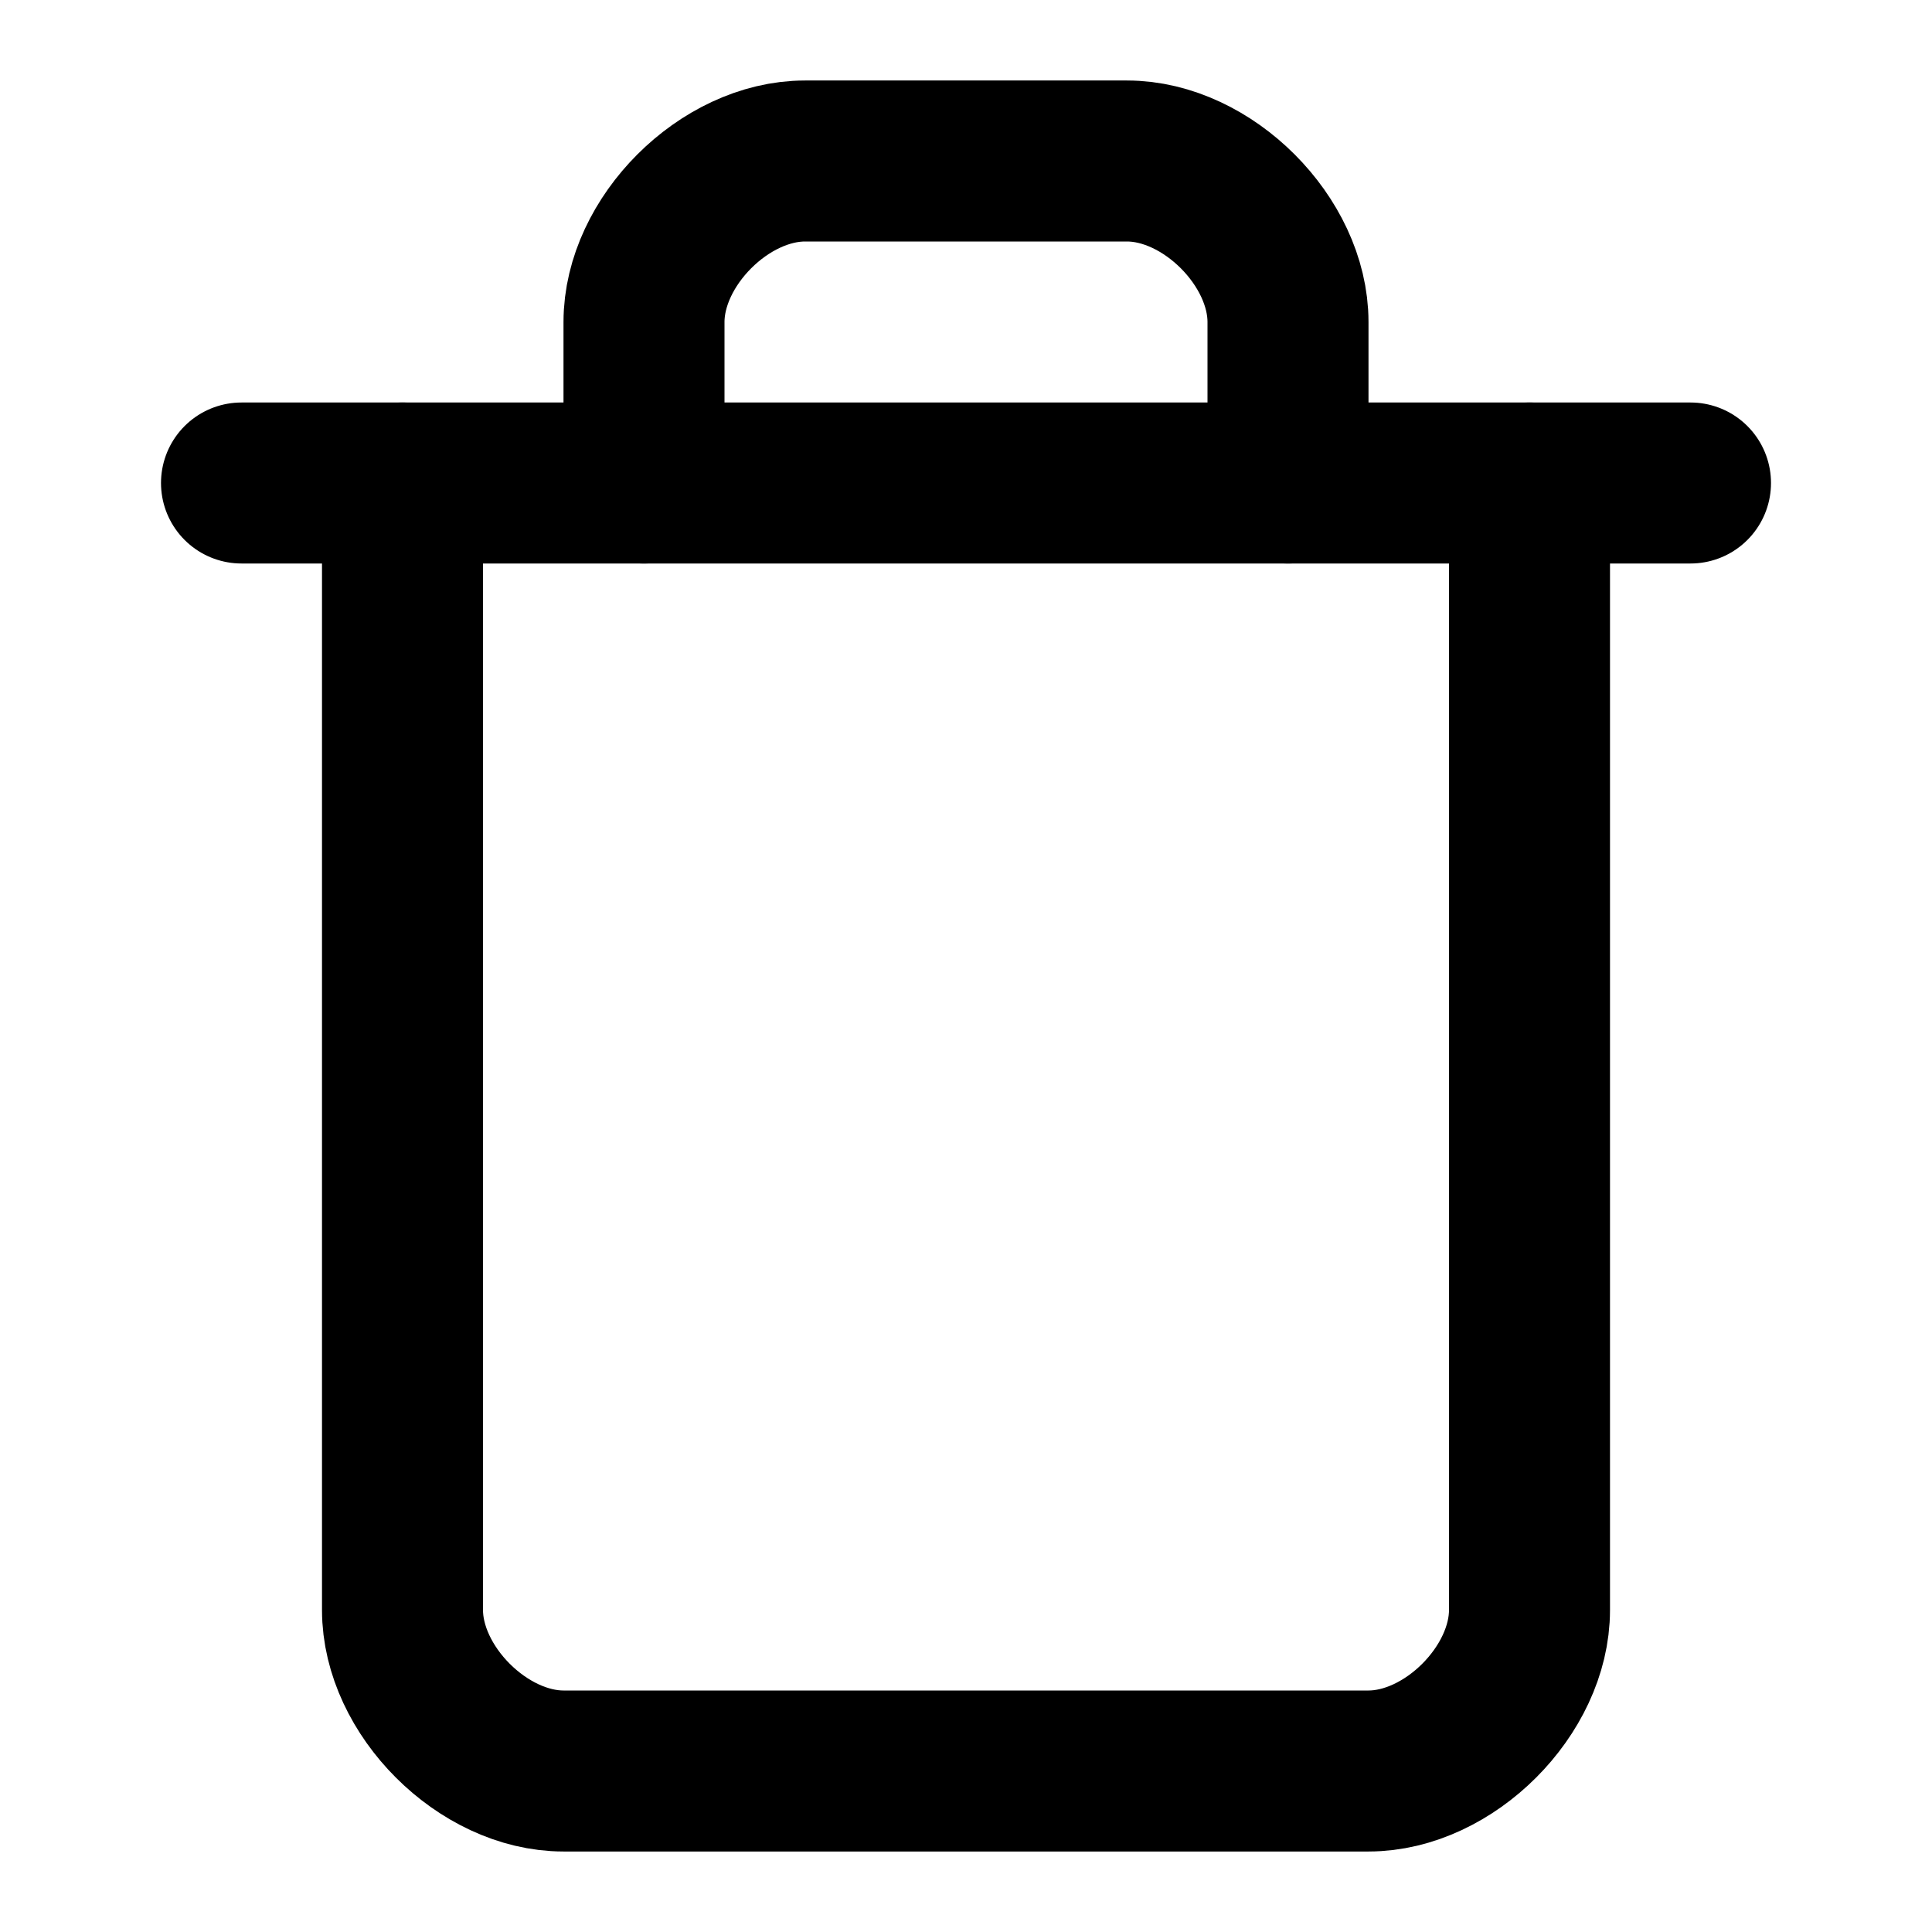
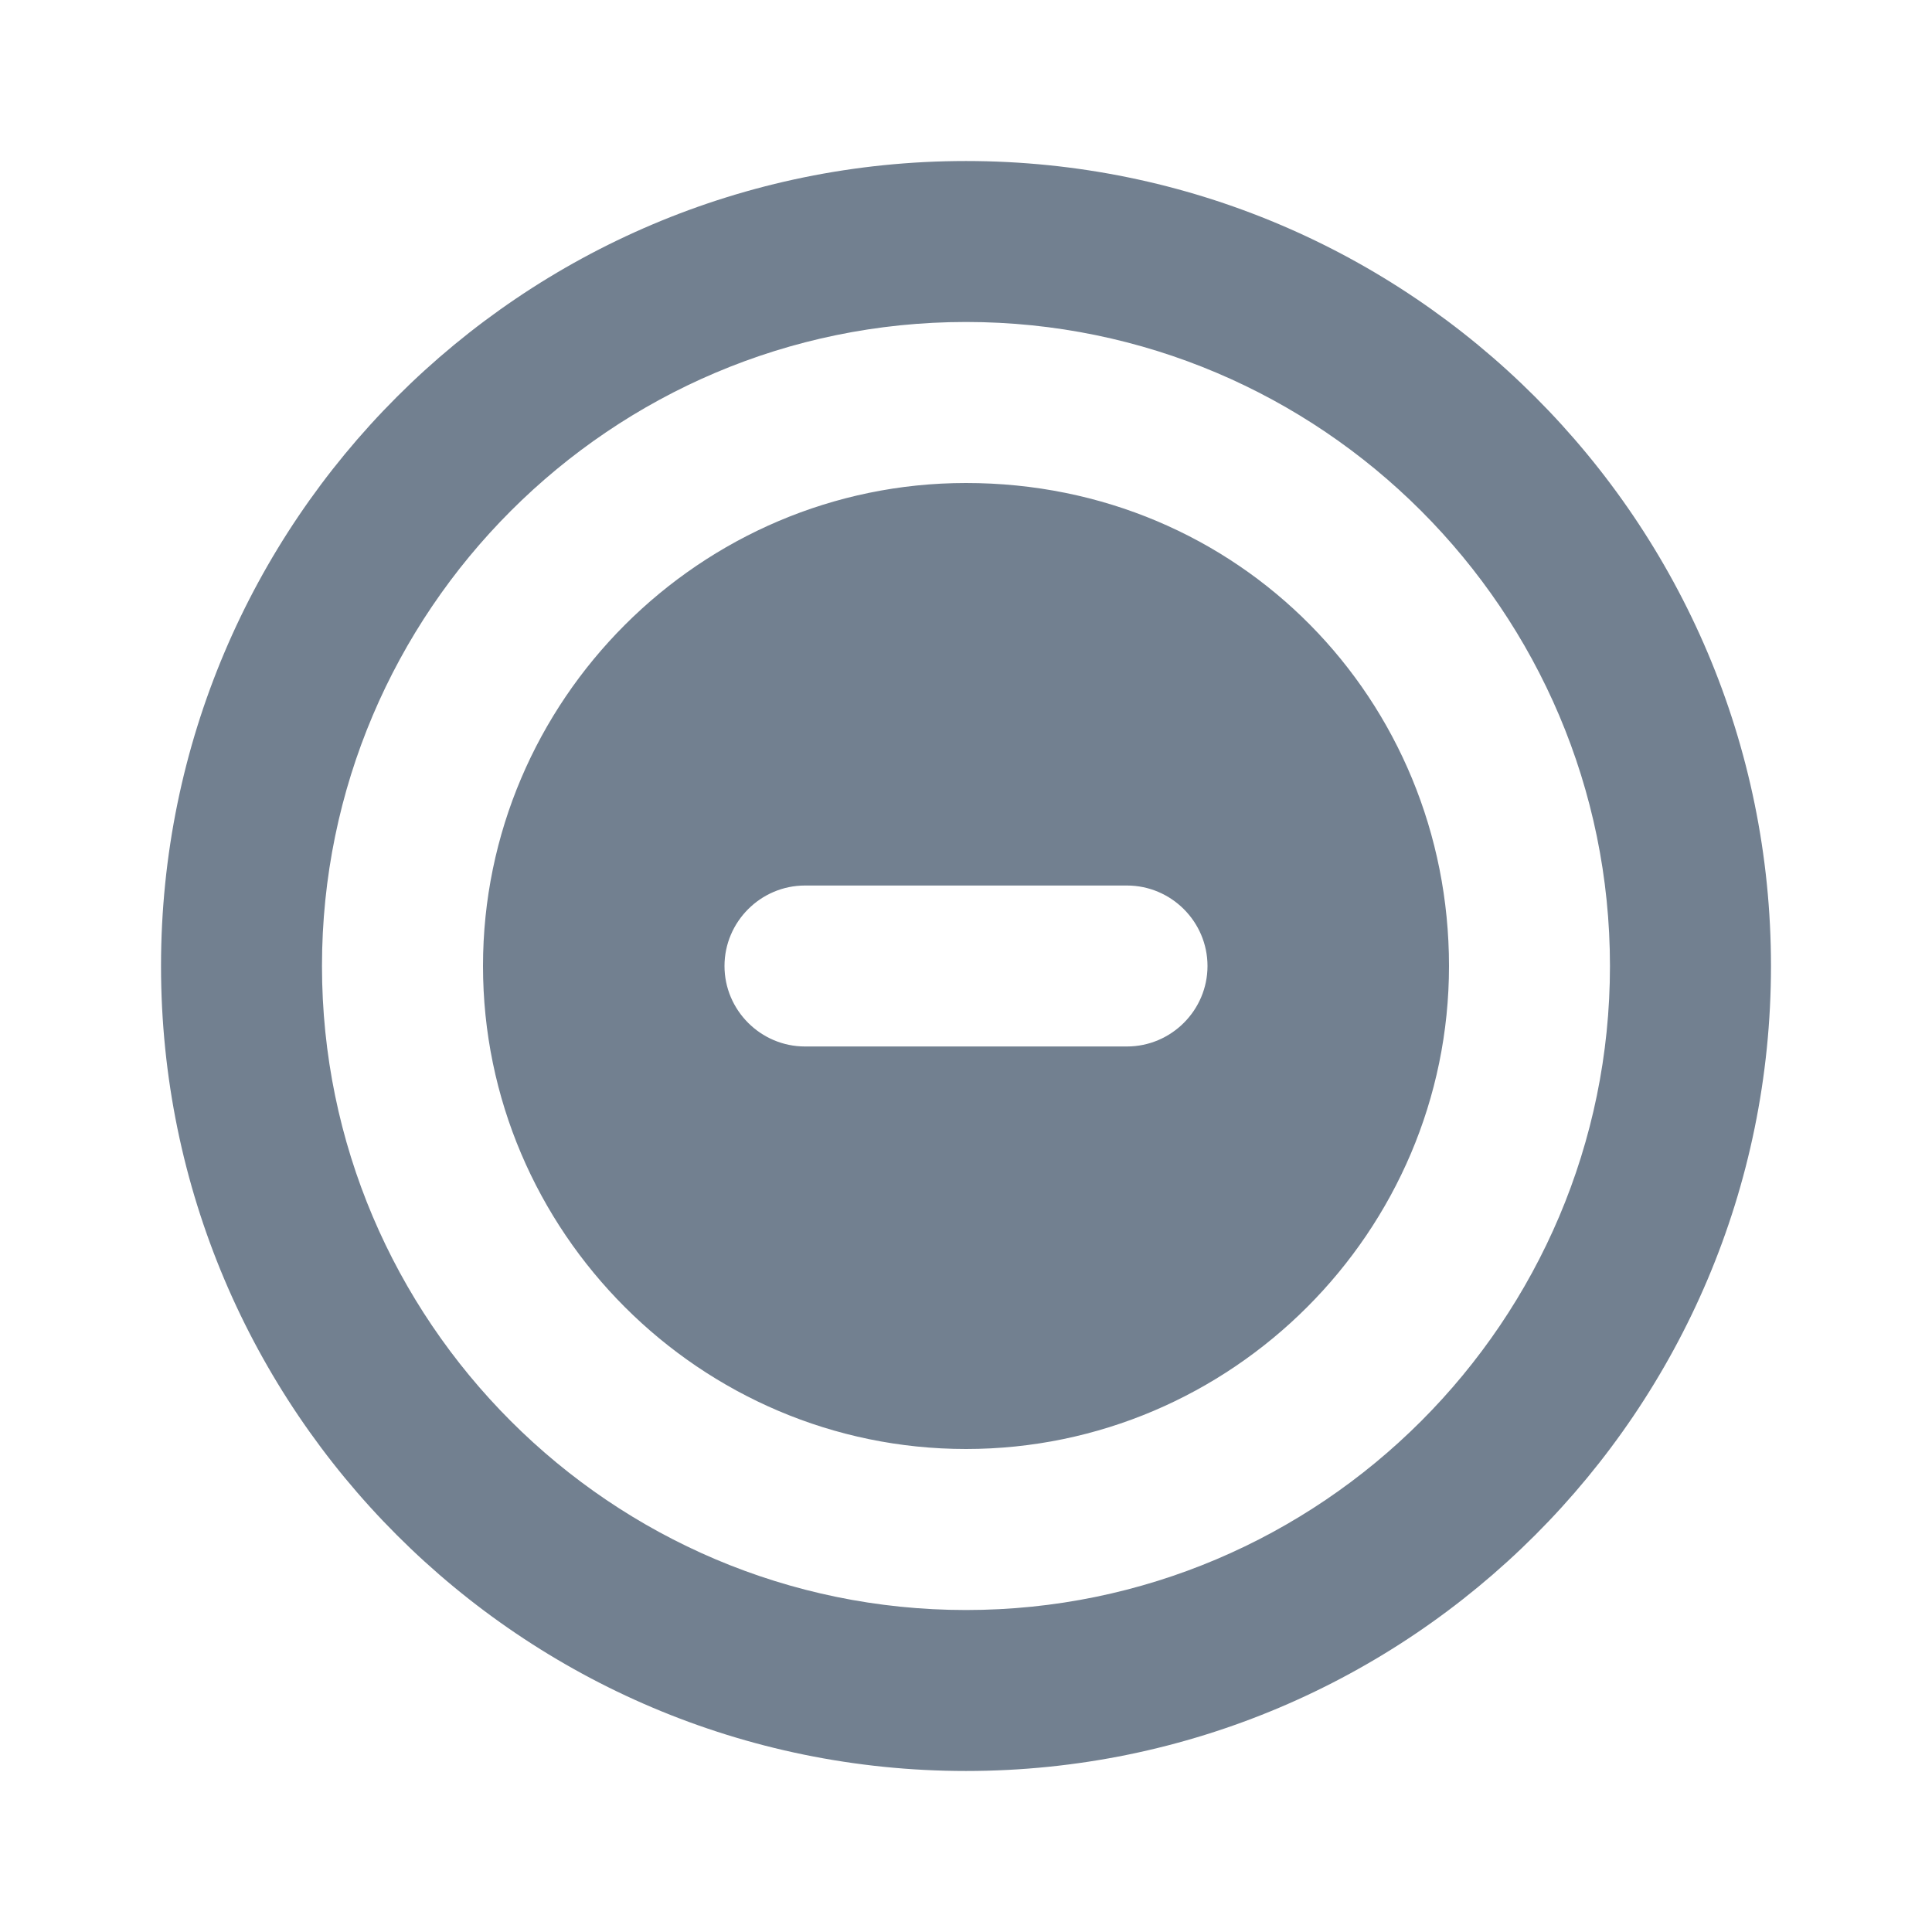
- <svg xmlns="http://www.w3.org/2000/svg" width="24" height="24" viewBox="0 0 24 24" fill="none" stroke="currentColor" stroke-width="2" stroke-linecap="round" stroke-linejoin="round">
-   <path d="M3 6h18" />
-   <path d="M19 6v14c0 1-1 2-2 2H7c-1 0-2-1-2-2V6" />
-   <path d="M8 6V4c0-1 1-2 2-2h4c1 0 2 1 2 2v2" />
+ <svg xmlns="http://www.w3.org/2000/svg" width="32" height="32" viewBox="0 0 32 32" fill="none">
+   <path d="M16 2.667C8.64 2.667 2.667 8.64 2.667 16C2.667 23.36 8.64 29.333 16 29.333C23.36 29.333 29.333 23.36 29.333 16C29.333 8.64 23.36 2.667 16 2.667ZM16 26.667C10.12 26.667 5.333 21.88 5.333 16C5.333 10.12 10.12 5.333 16 5.333C21.88 5.333 26.666 10.12 26.666 16C26.666 21.88 21.88 26.667 16 26.667ZM16 8C11.6 8 8 11.6 8 16C8 20.4 11.6 24 16 24C20.4 24 24 20.4 24 16C24 11.6 20.533 8 16 8ZM18.666 17.333H13.333C12.6 17.333 12 16.733 12 16C12 15.267 12.6 14.667 13.333 14.667H18.666C19.4 14.667 20 15.267 20 16C20 16.733 19.4 17.333 18.666 17.333Z" fill="#728090" />
</svg>
